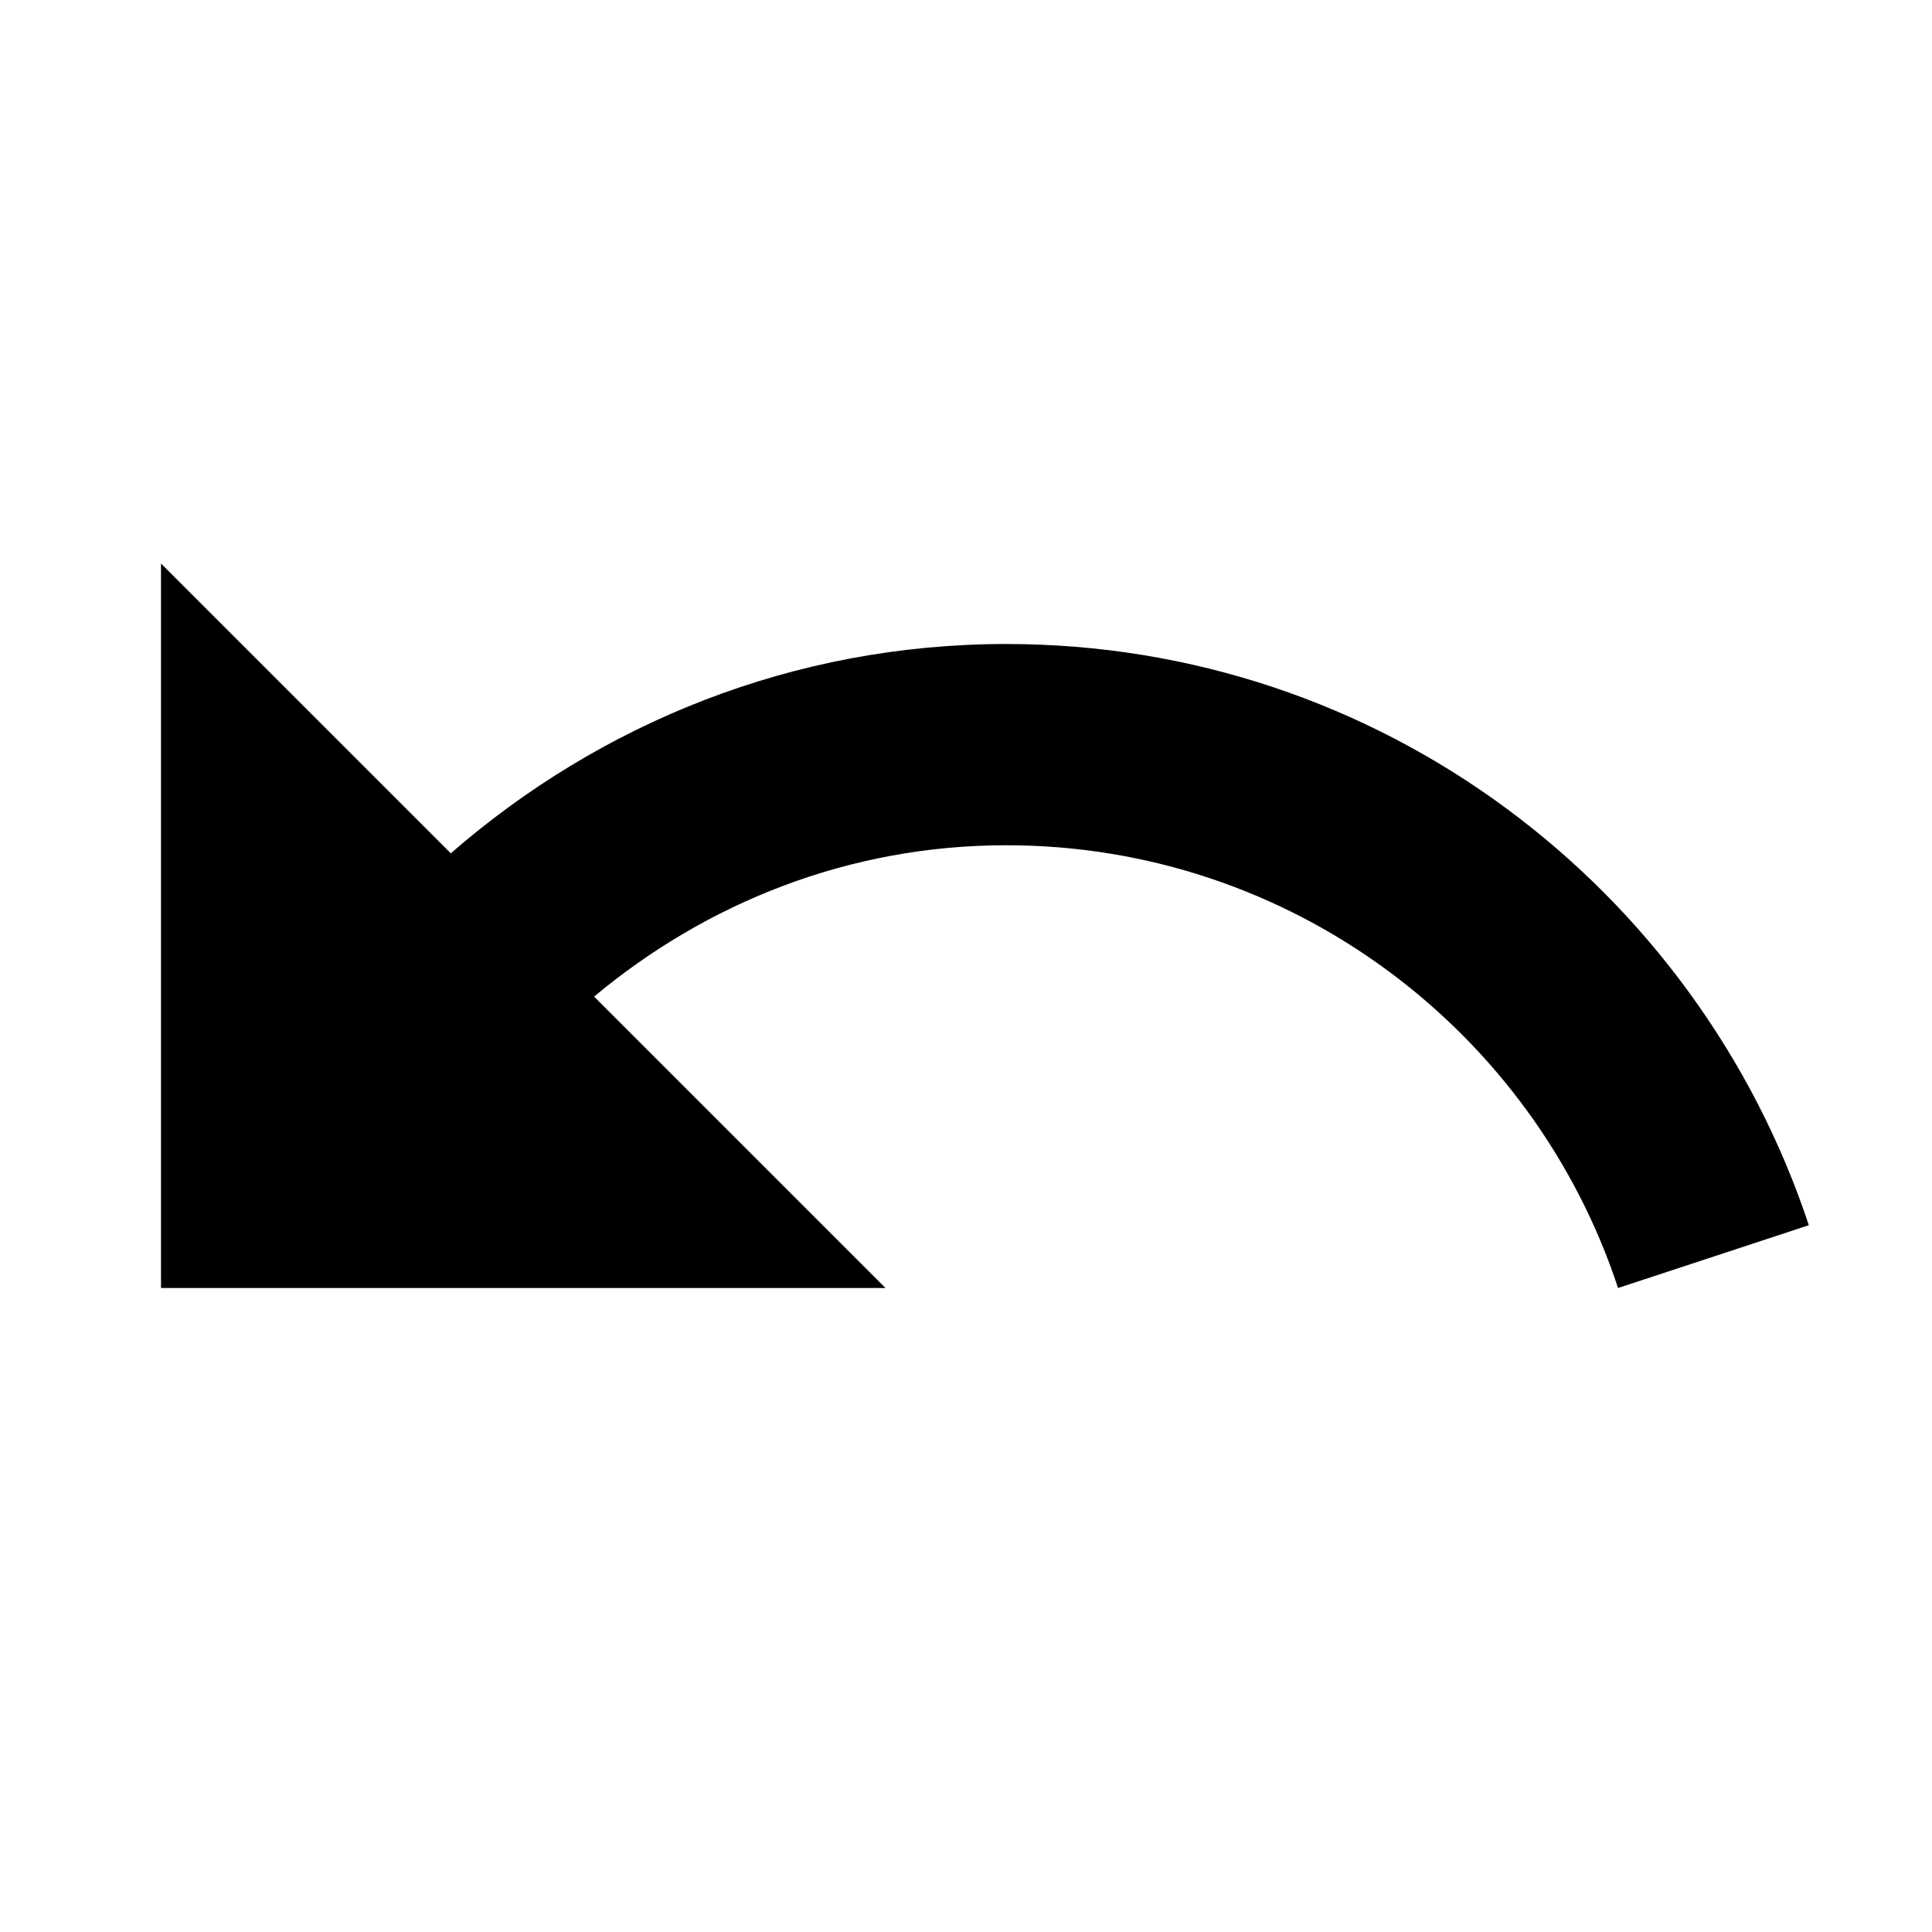
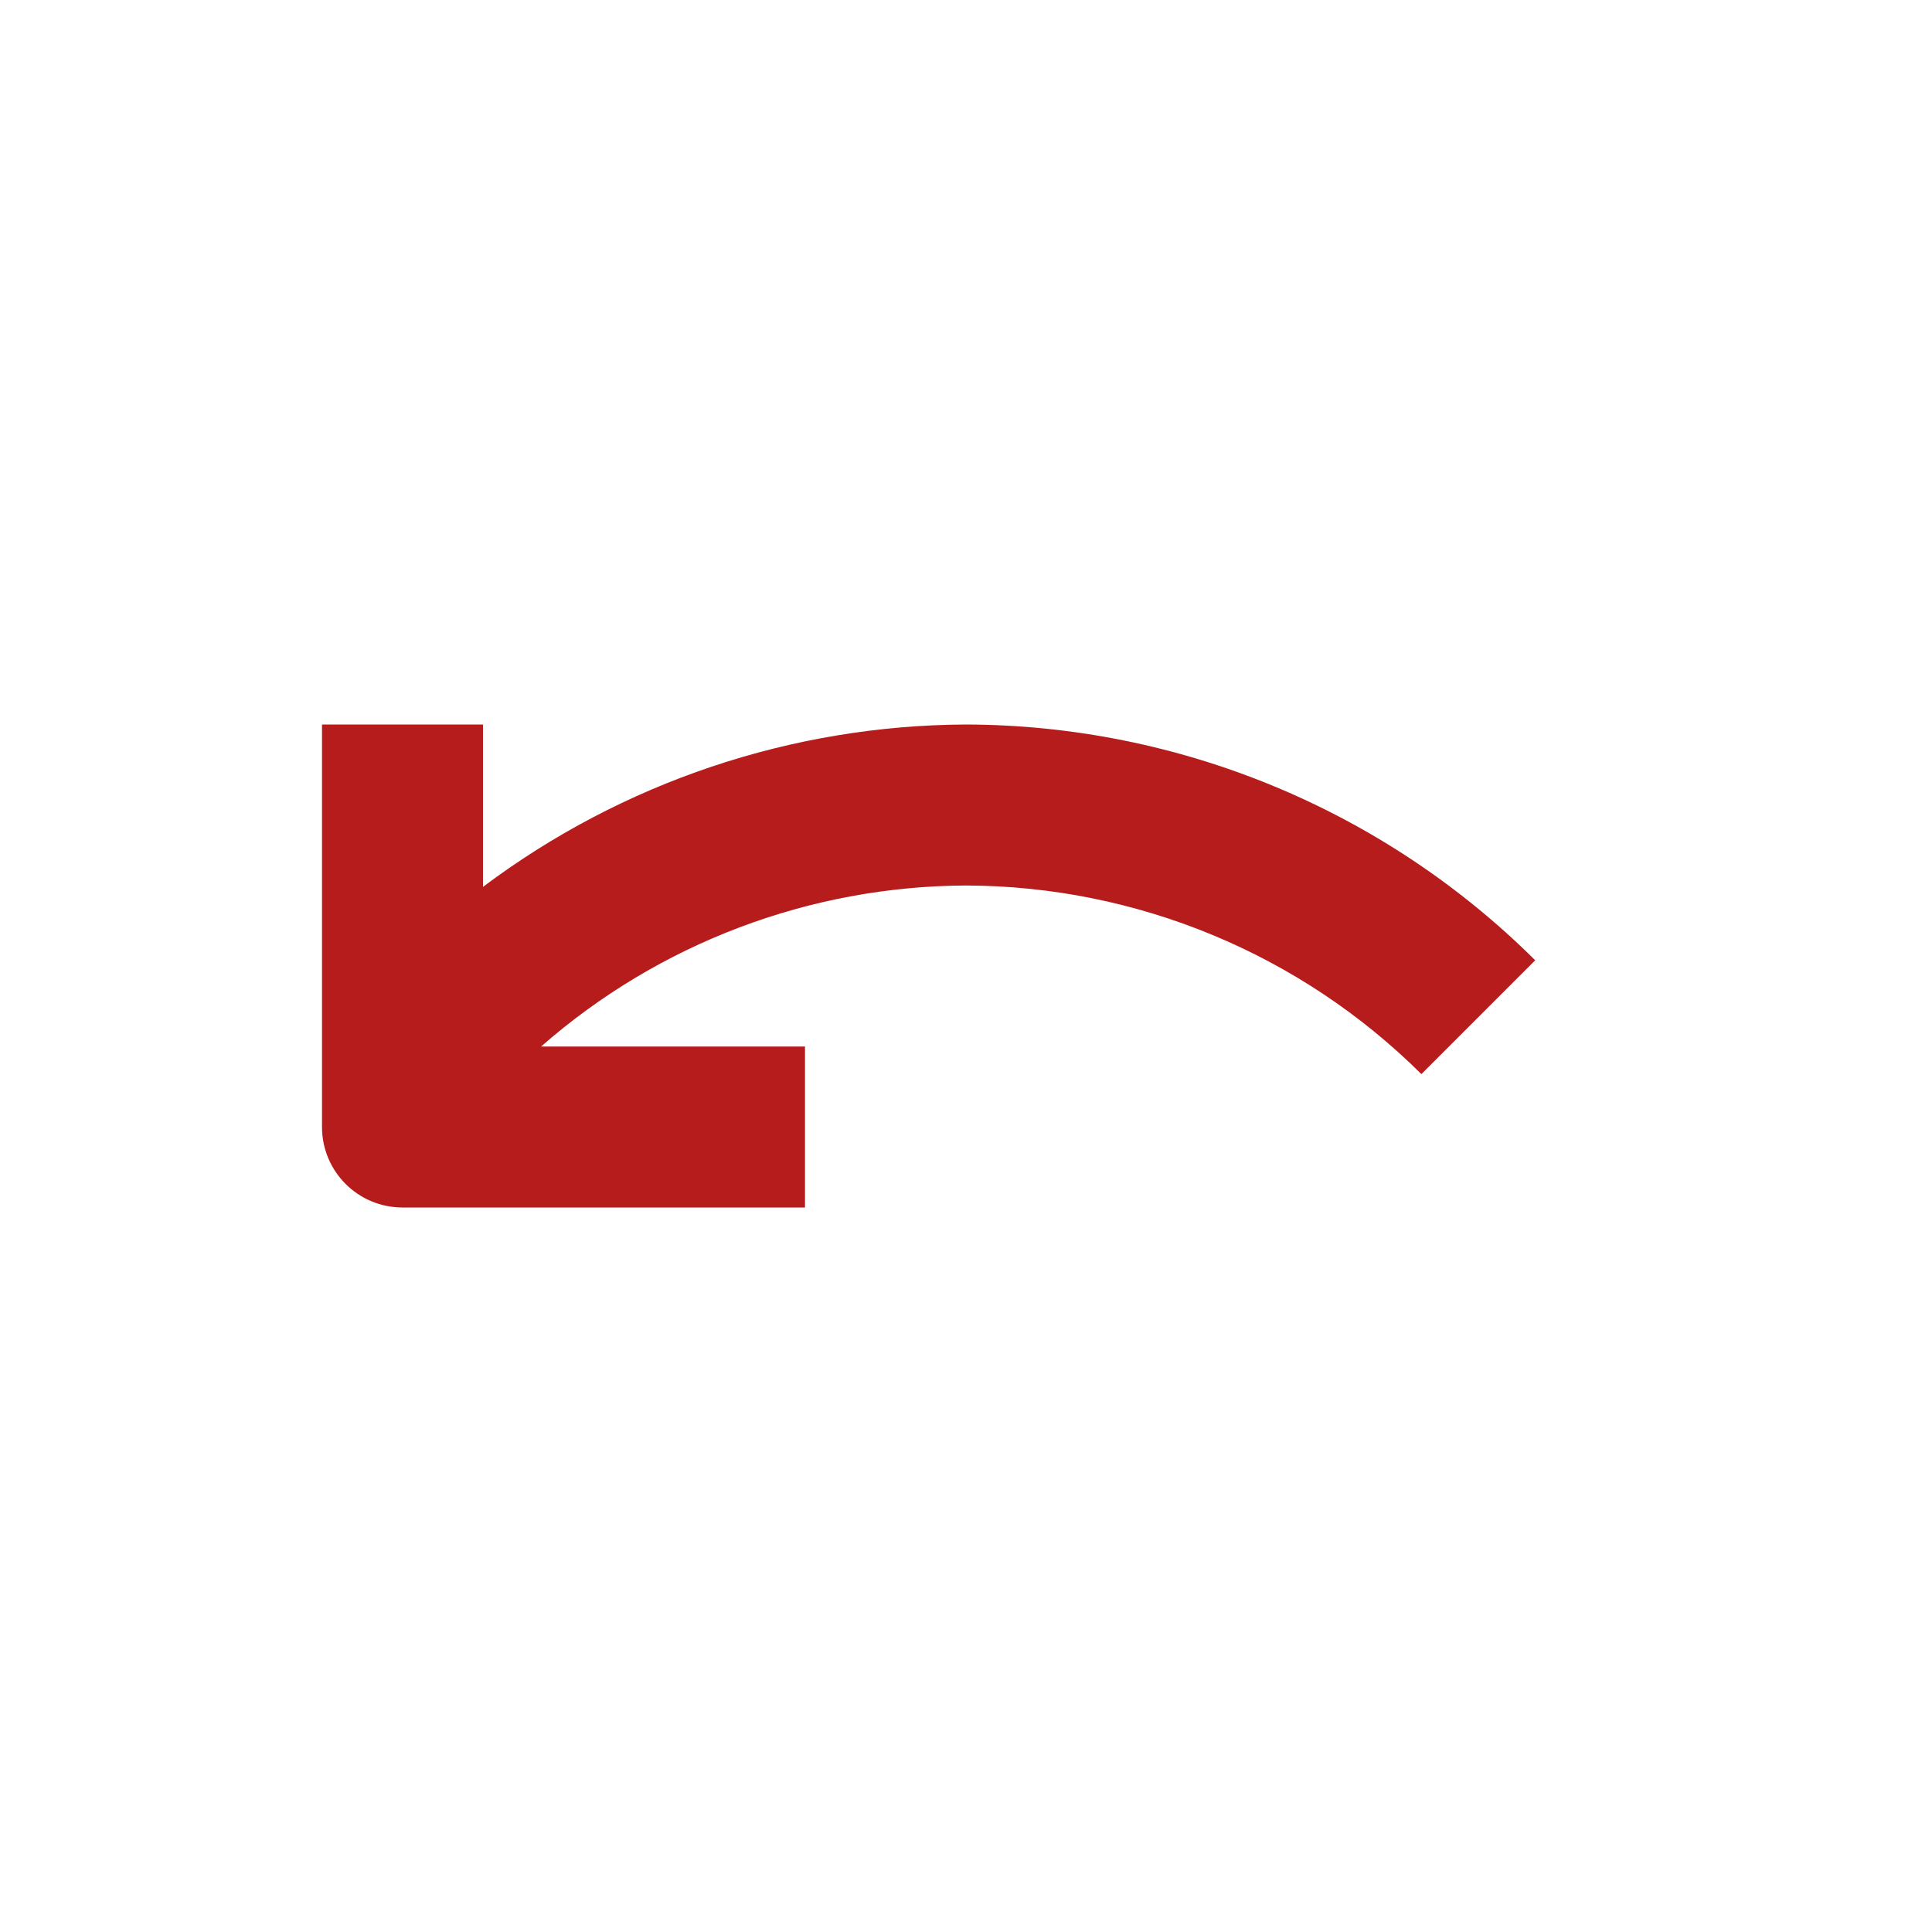
- <svg xmlns="http://www.w3.org/2000/svg" version="1.1" baseProfile="full" width="24" height="24" viewBox="0 0 24.00 24.00" enable-background="new 0 0 24.00 24.00" xml:space="preserve">
-   <path fill="#000000" fill-opacity="1" stroke-linejoin="round" d="M 12.5,8C 9.85,8 7.45,8.99 5.6,10.6L 2,7L 2,16L 11,16L 7.38,12.38C 8.77,11.22 10.54,10.5 12.5,10.5C 16.04,10.5 19.05,12.81 20.1,16L 22.47,15.22C 21.08,11.03 17.15,8 12.5,8 Z " />
+ <svg xmlns="http://www.w3.org/2000/svg" width="24" height="24" viewBox="0 0 24 24">
+   <path fill="#B71C1C" fill-rule="nonzero" d="M12 9a10.07 10.07 0 0 0-6 2.017V9H4v5a1 1 0 0 0 1 1h5v-2H6.722A8.058 8.058 0 0 1 12 11a8.06 8.06 0 0 1 5.657 2.343l1.414-1.414A10.068 10.068 0 0 0 12 9z" />
</svg>
